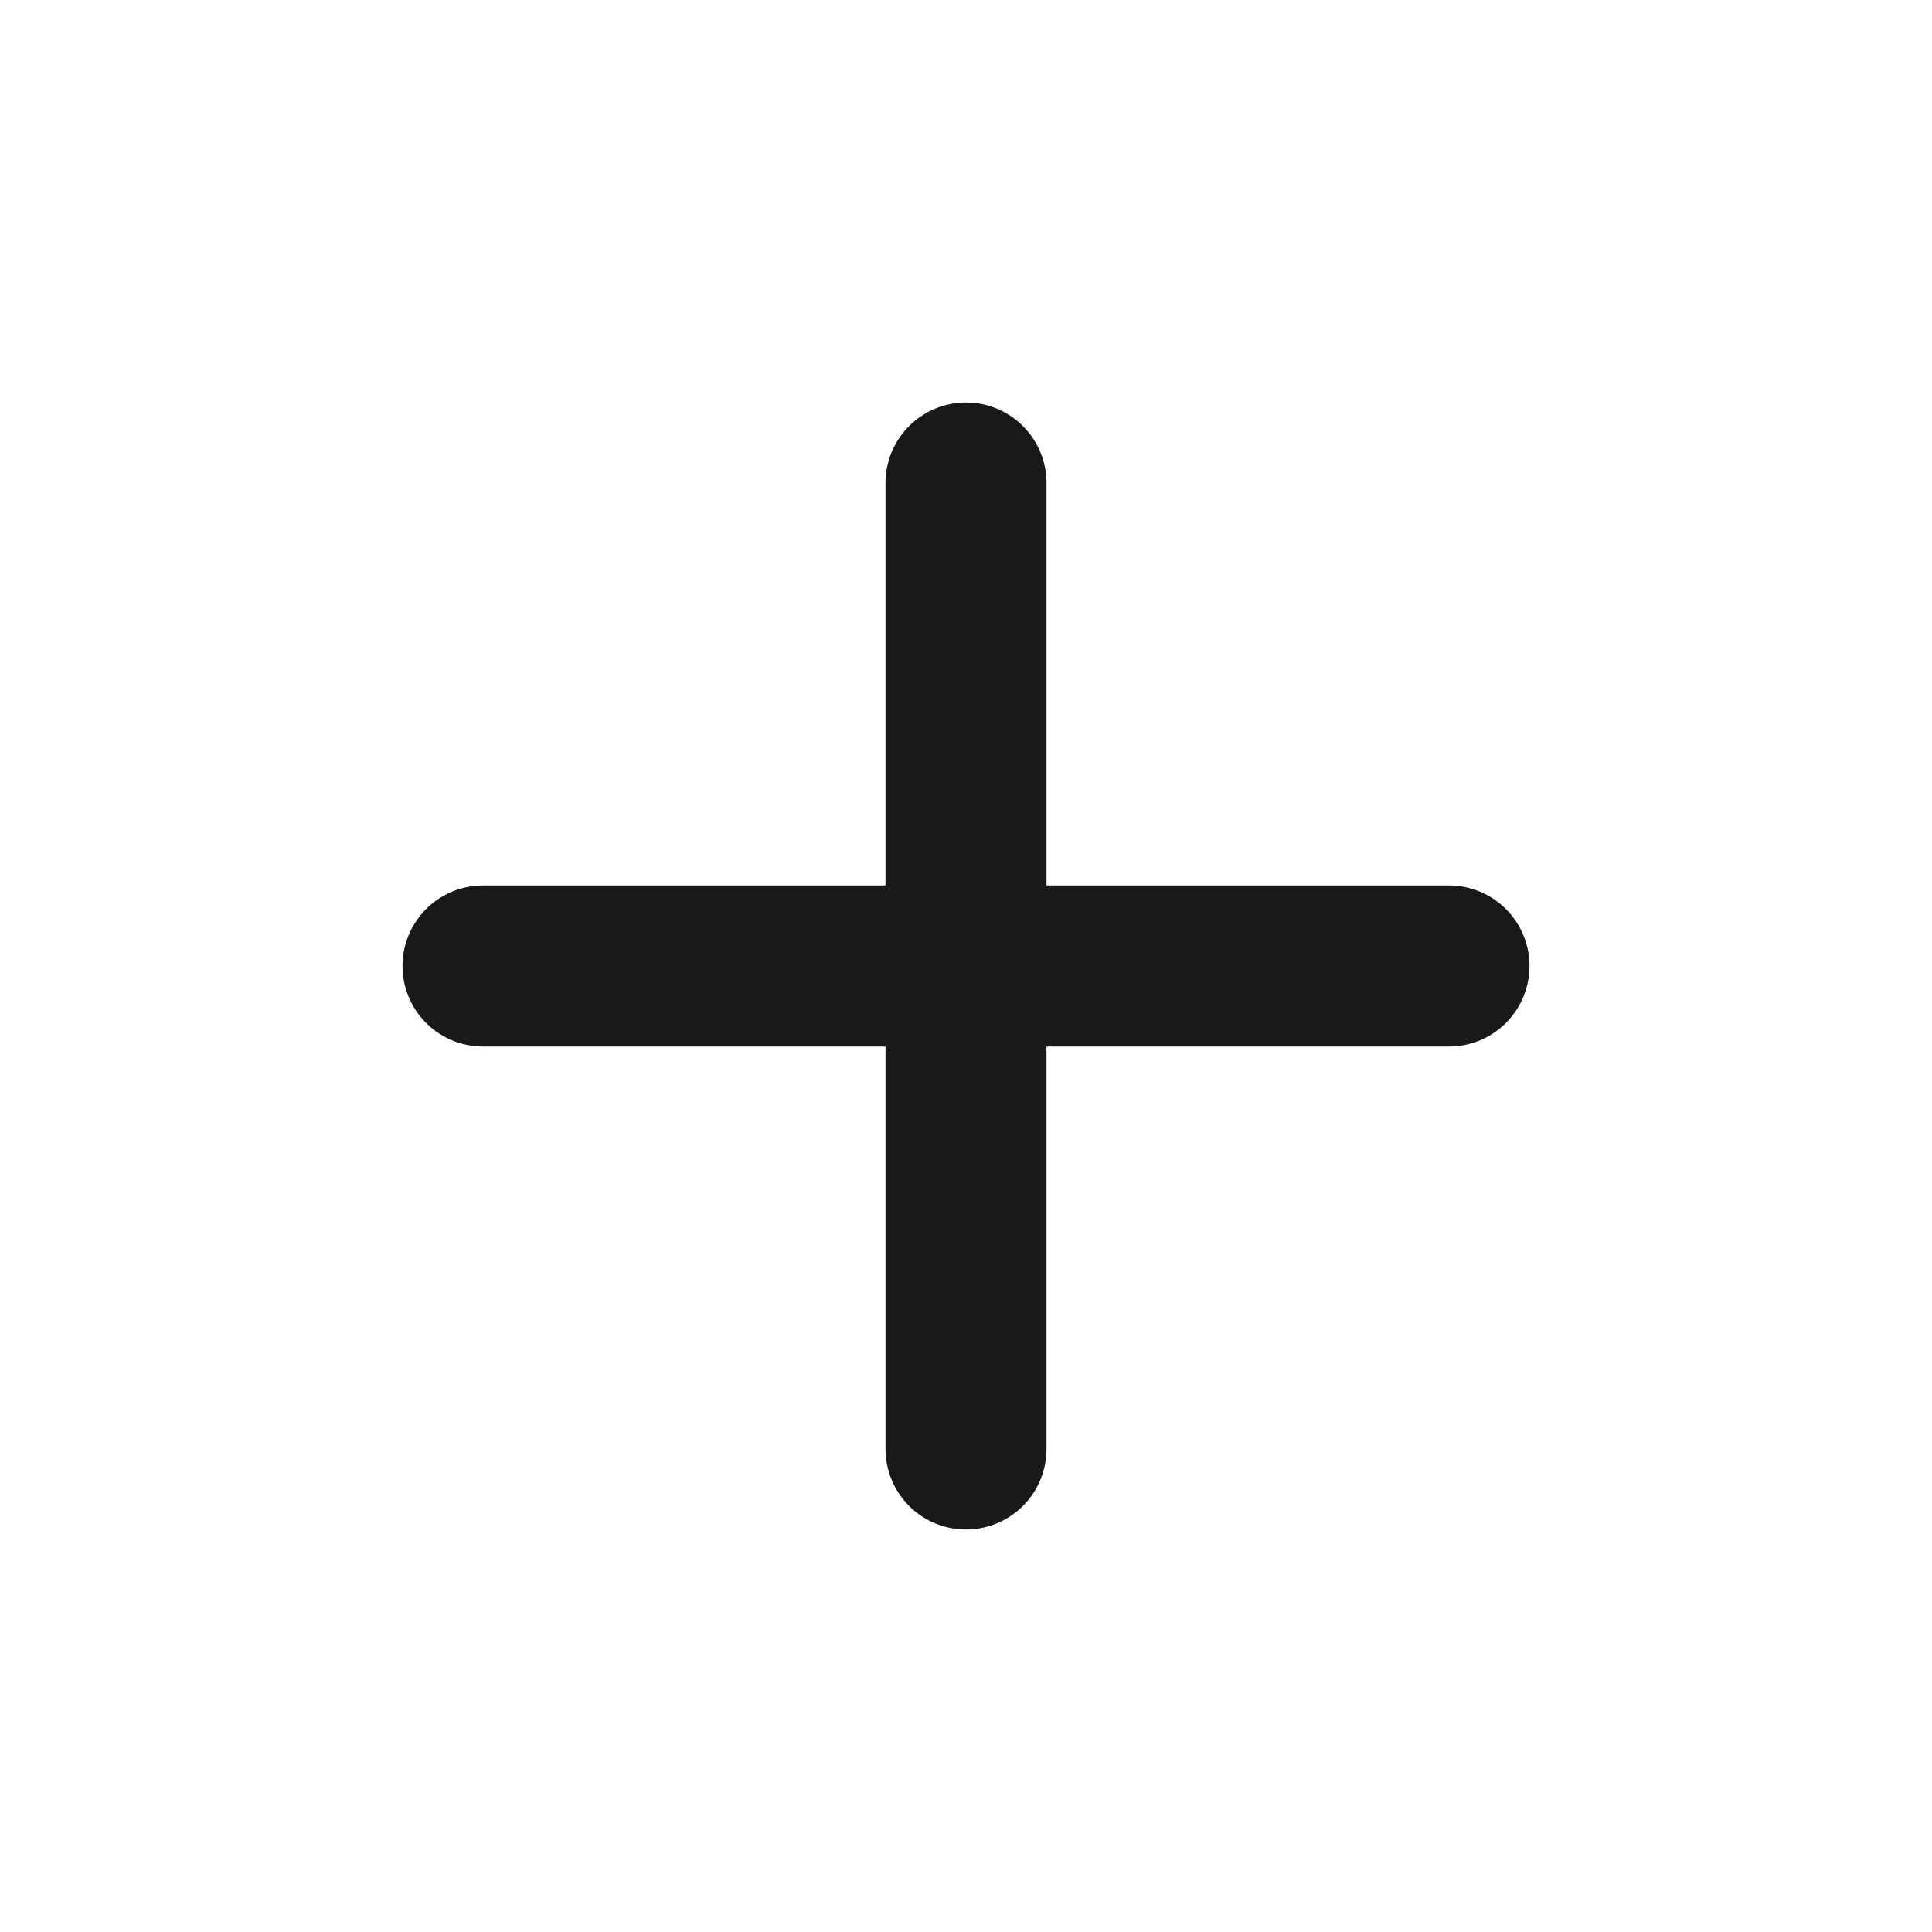
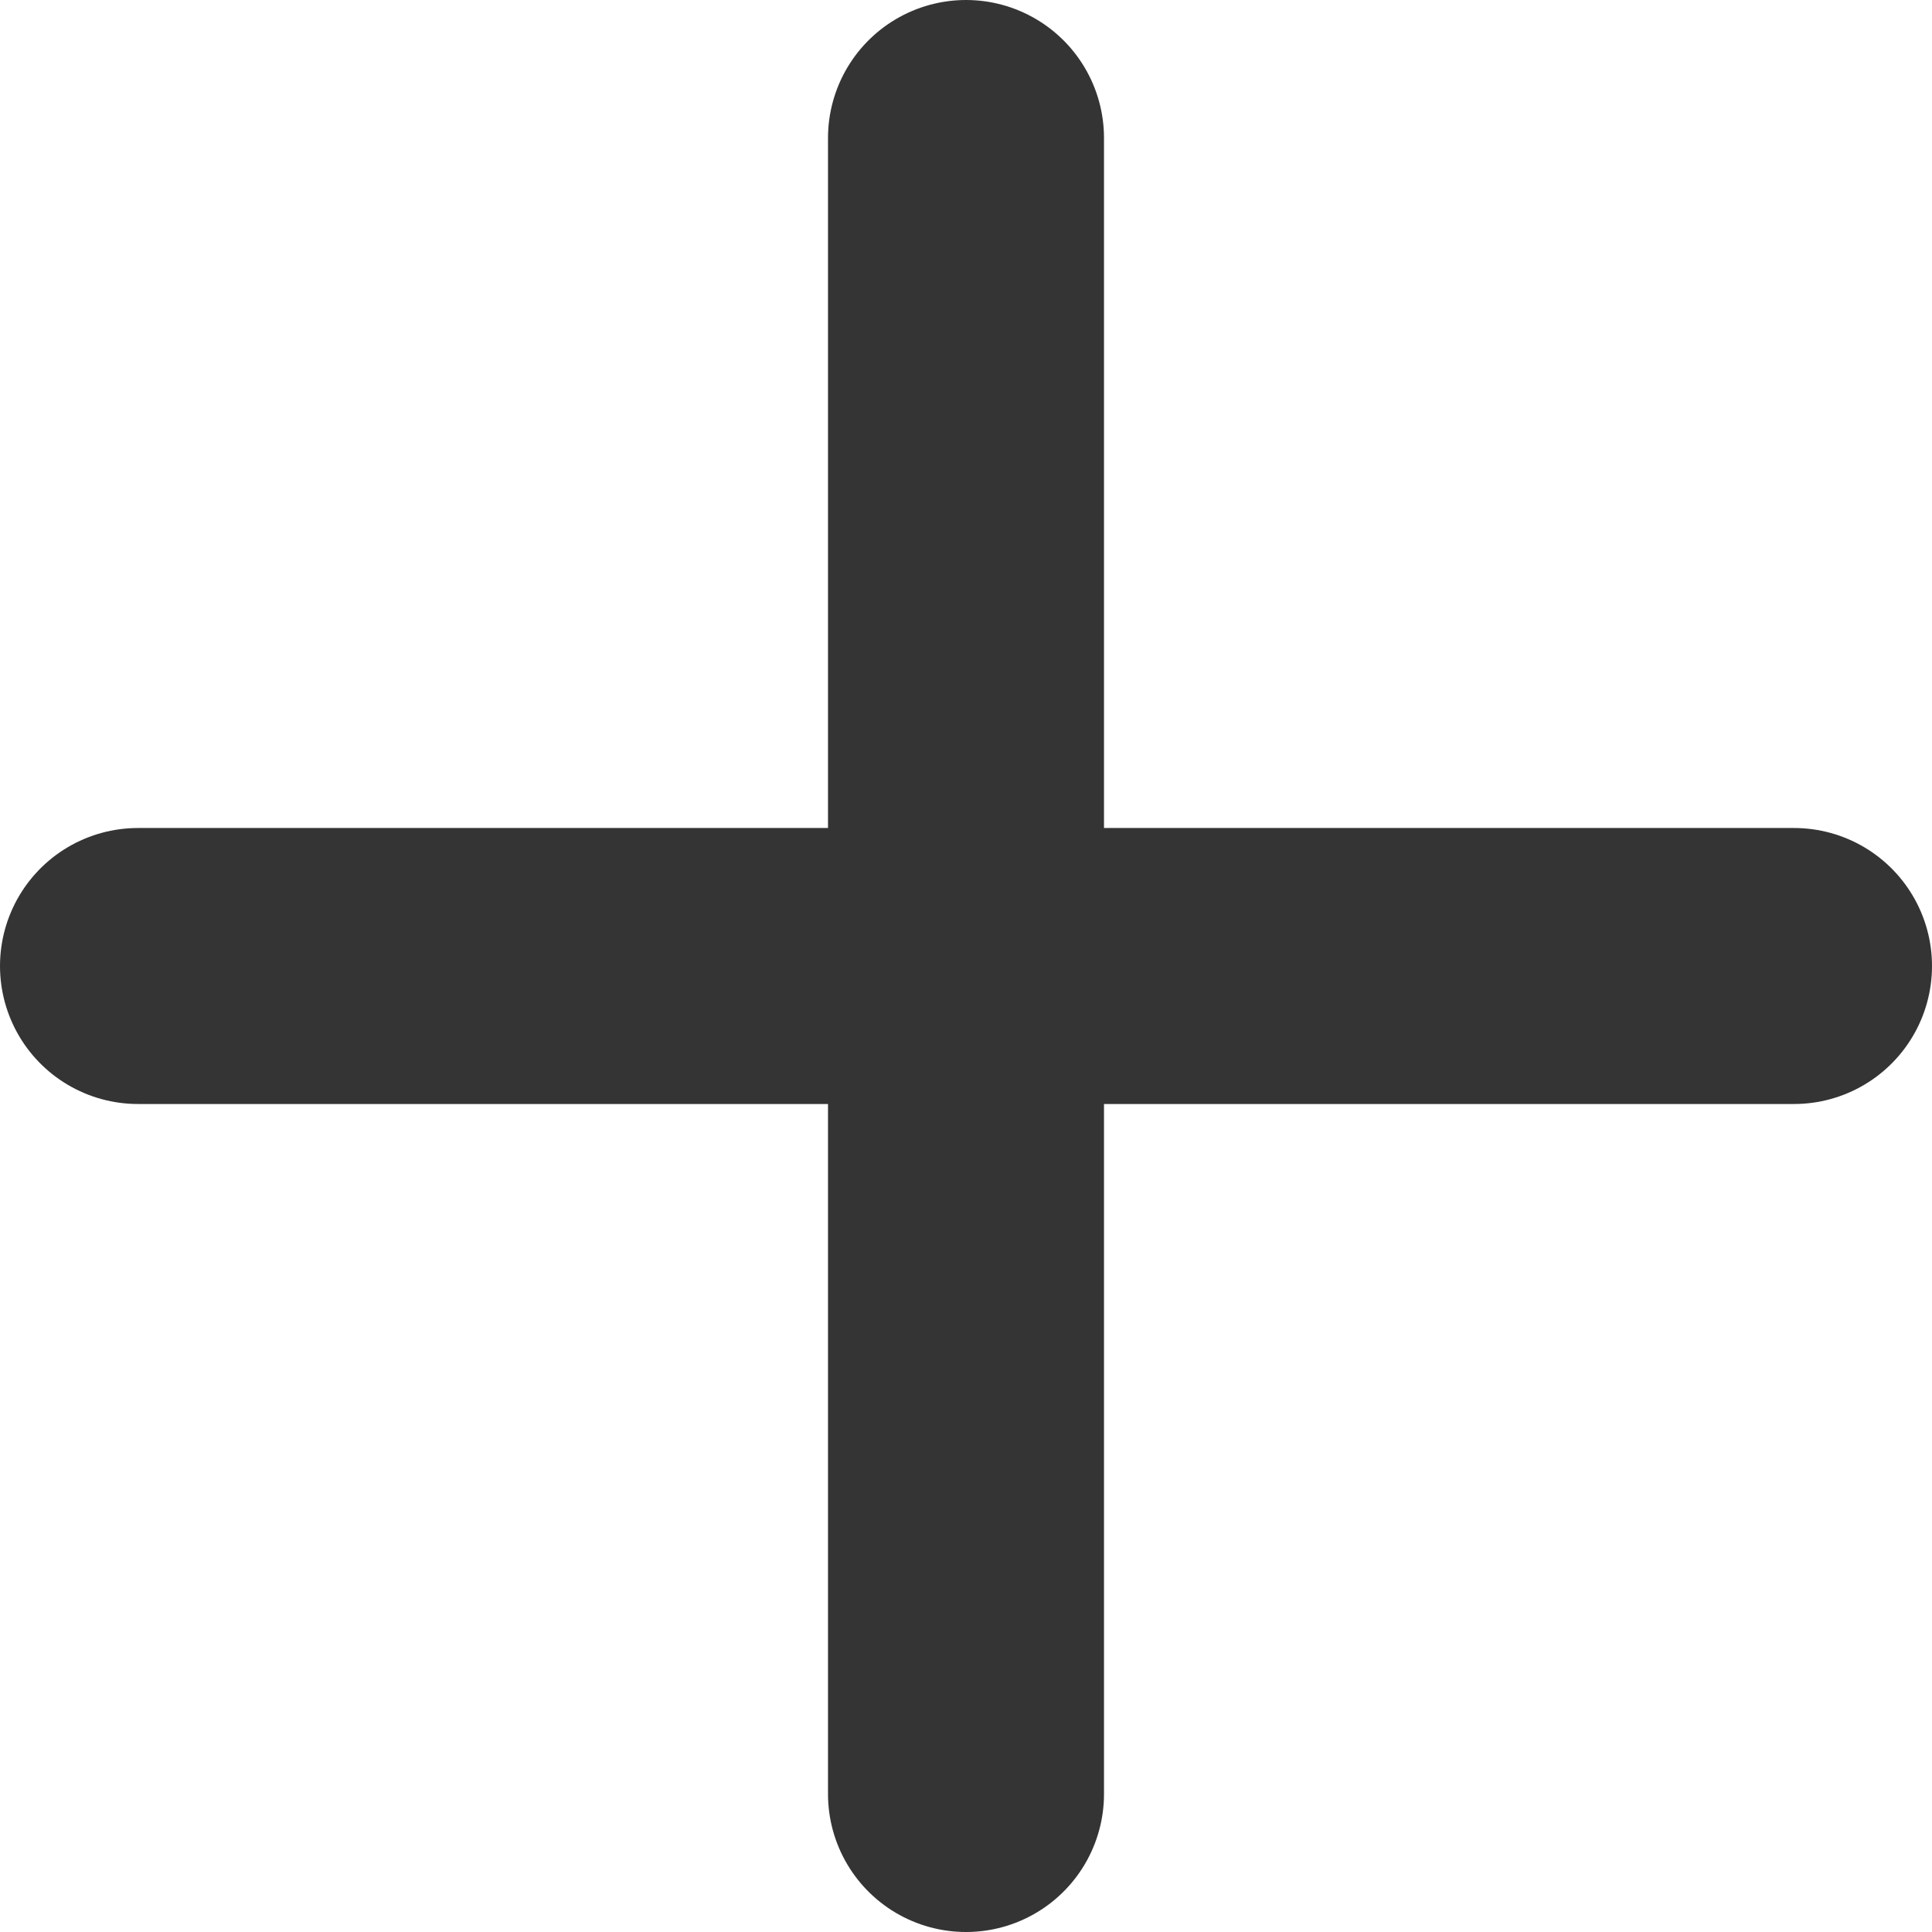
- <svg xmlns="http://www.w3.org/2000/svg" width="24" height="24" viewBox="0 0 24 24" fill="none">
-   <path d="M12 6V12M12 12V18M12 12H18M12 12L6 12" stroke="#191919" stroke-width="2" stroke-linecap="round" stroke-linejoin="round" />
+ <svg xmlns="http://www.w3.org/2000/svg" width="14" height="14" viewBox="0 0 14 14" fill="none">
+   <path d="M7 1V7M7 7V13M7 7H13M7 7L1 7" stroke="#343434" stroke-width="2" stroke-linecap="round" stroke-linejoin="round" />
</svg>
